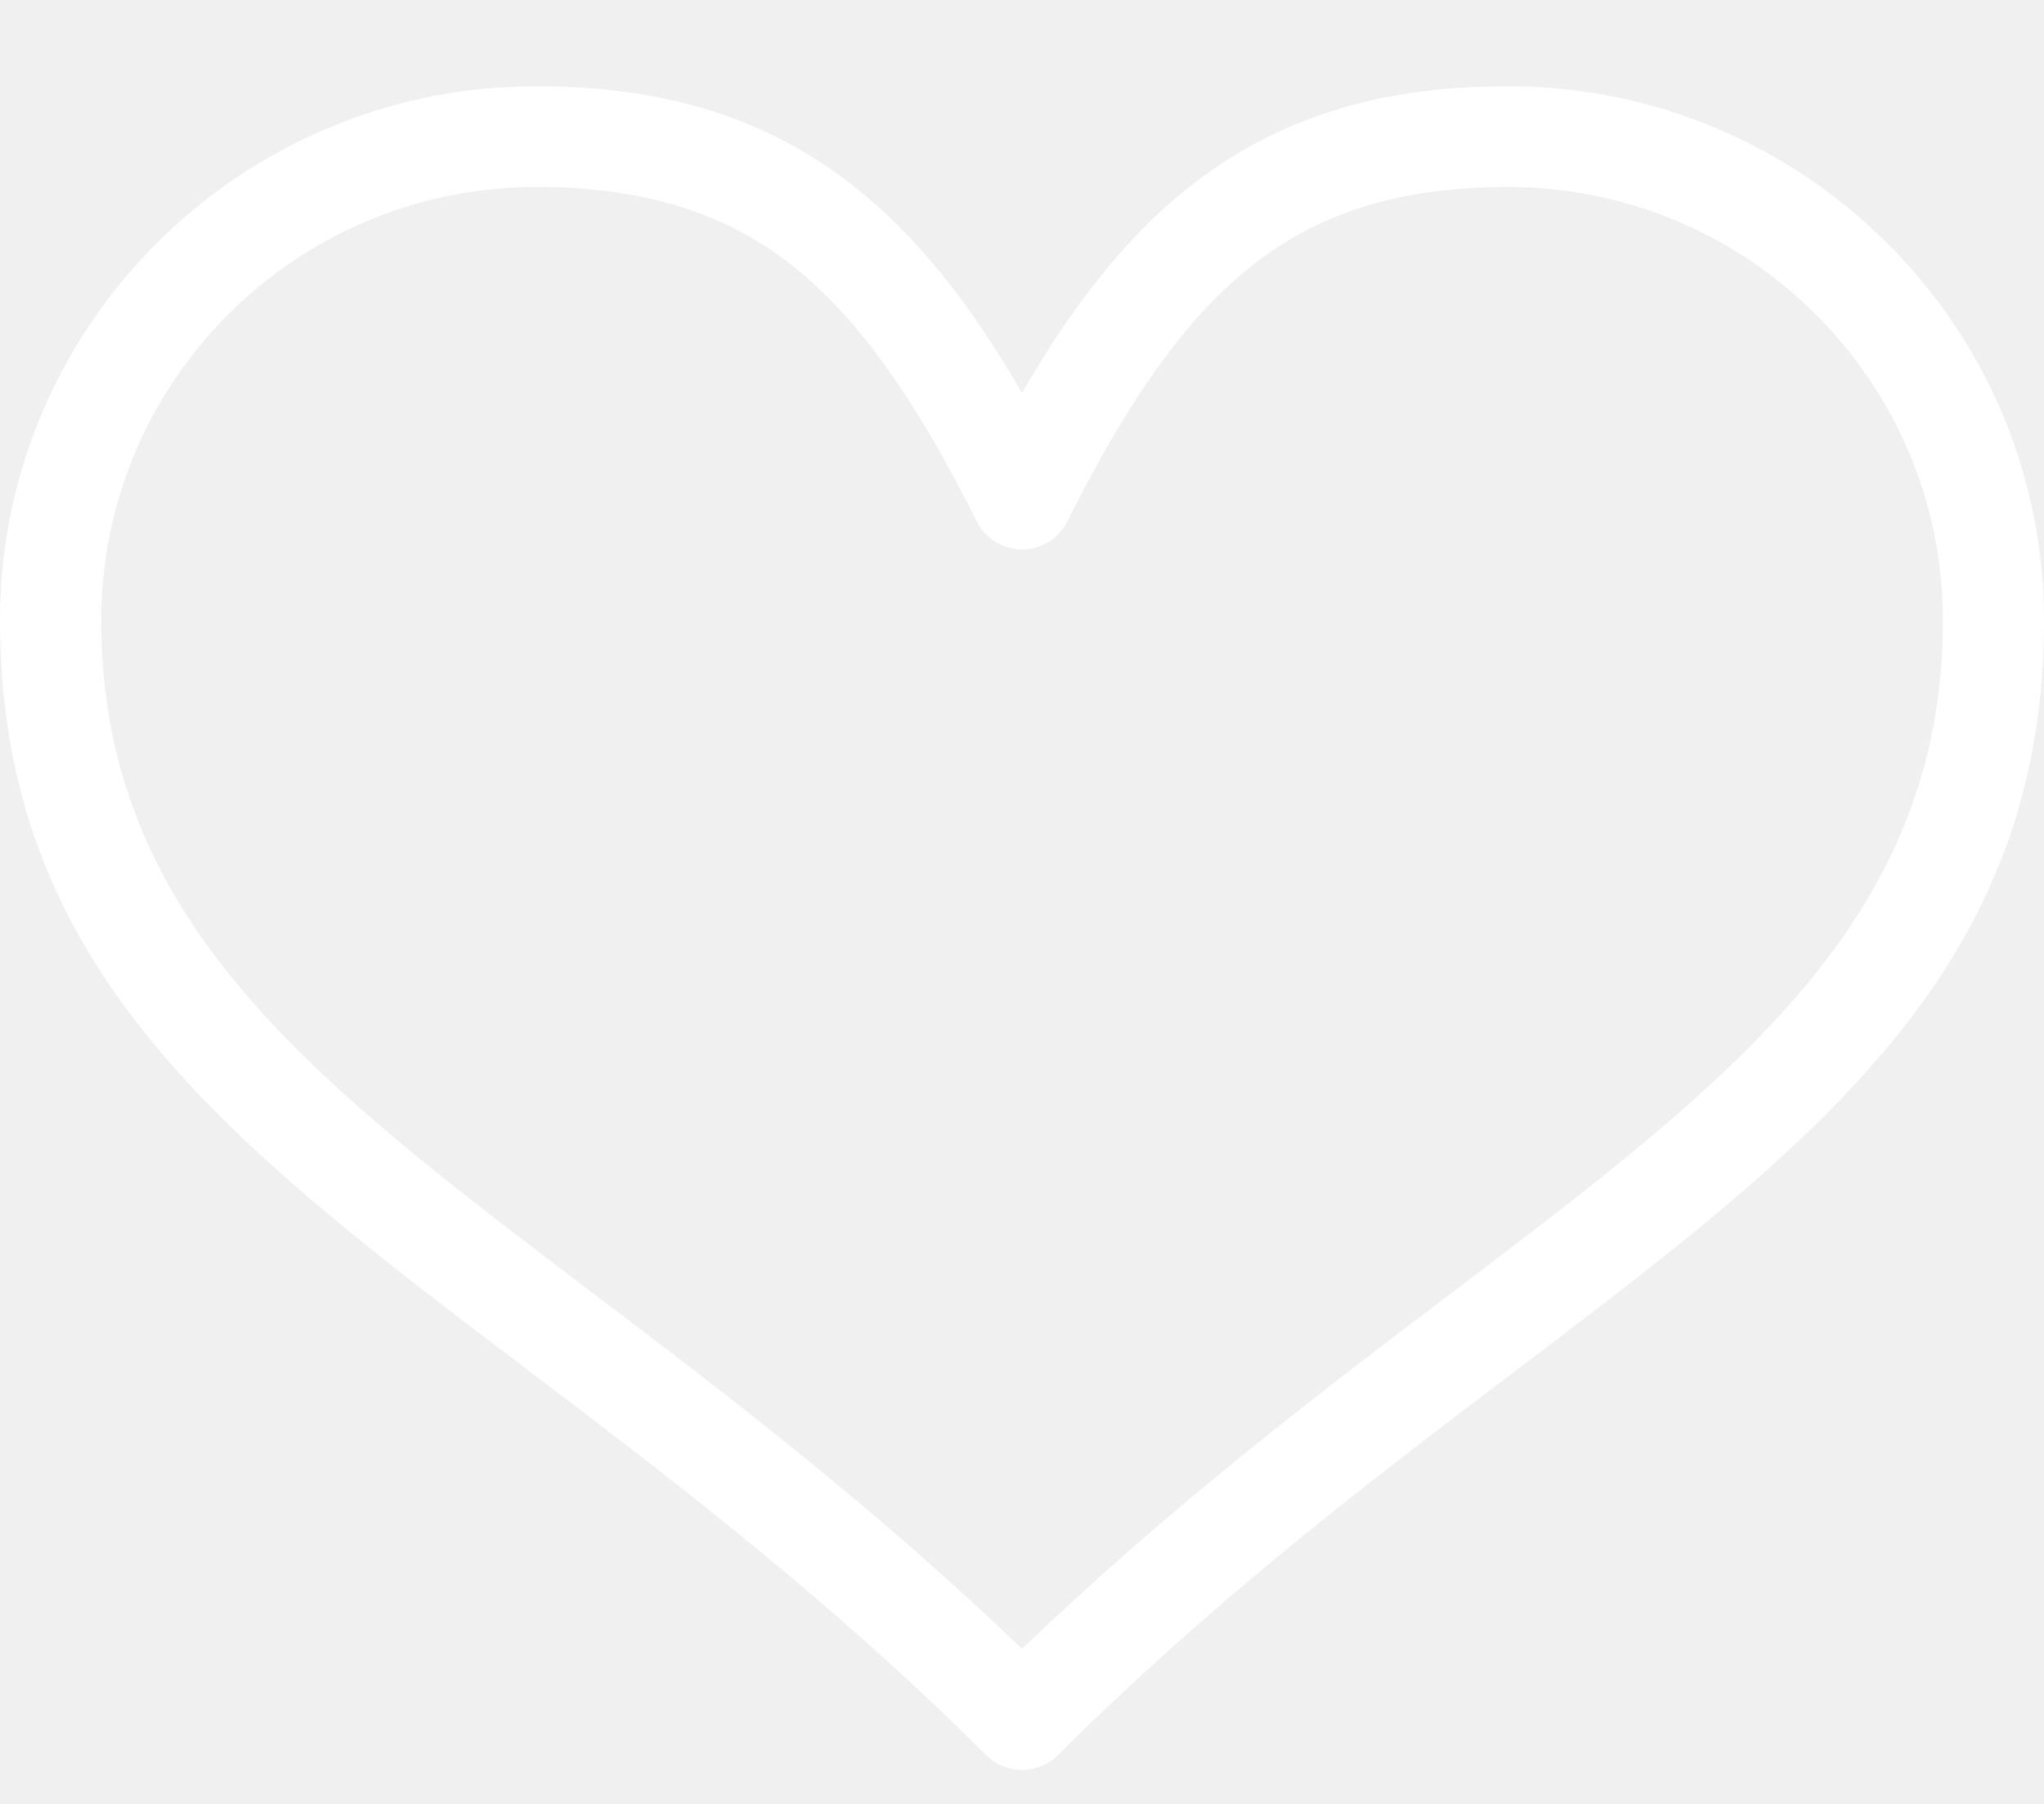
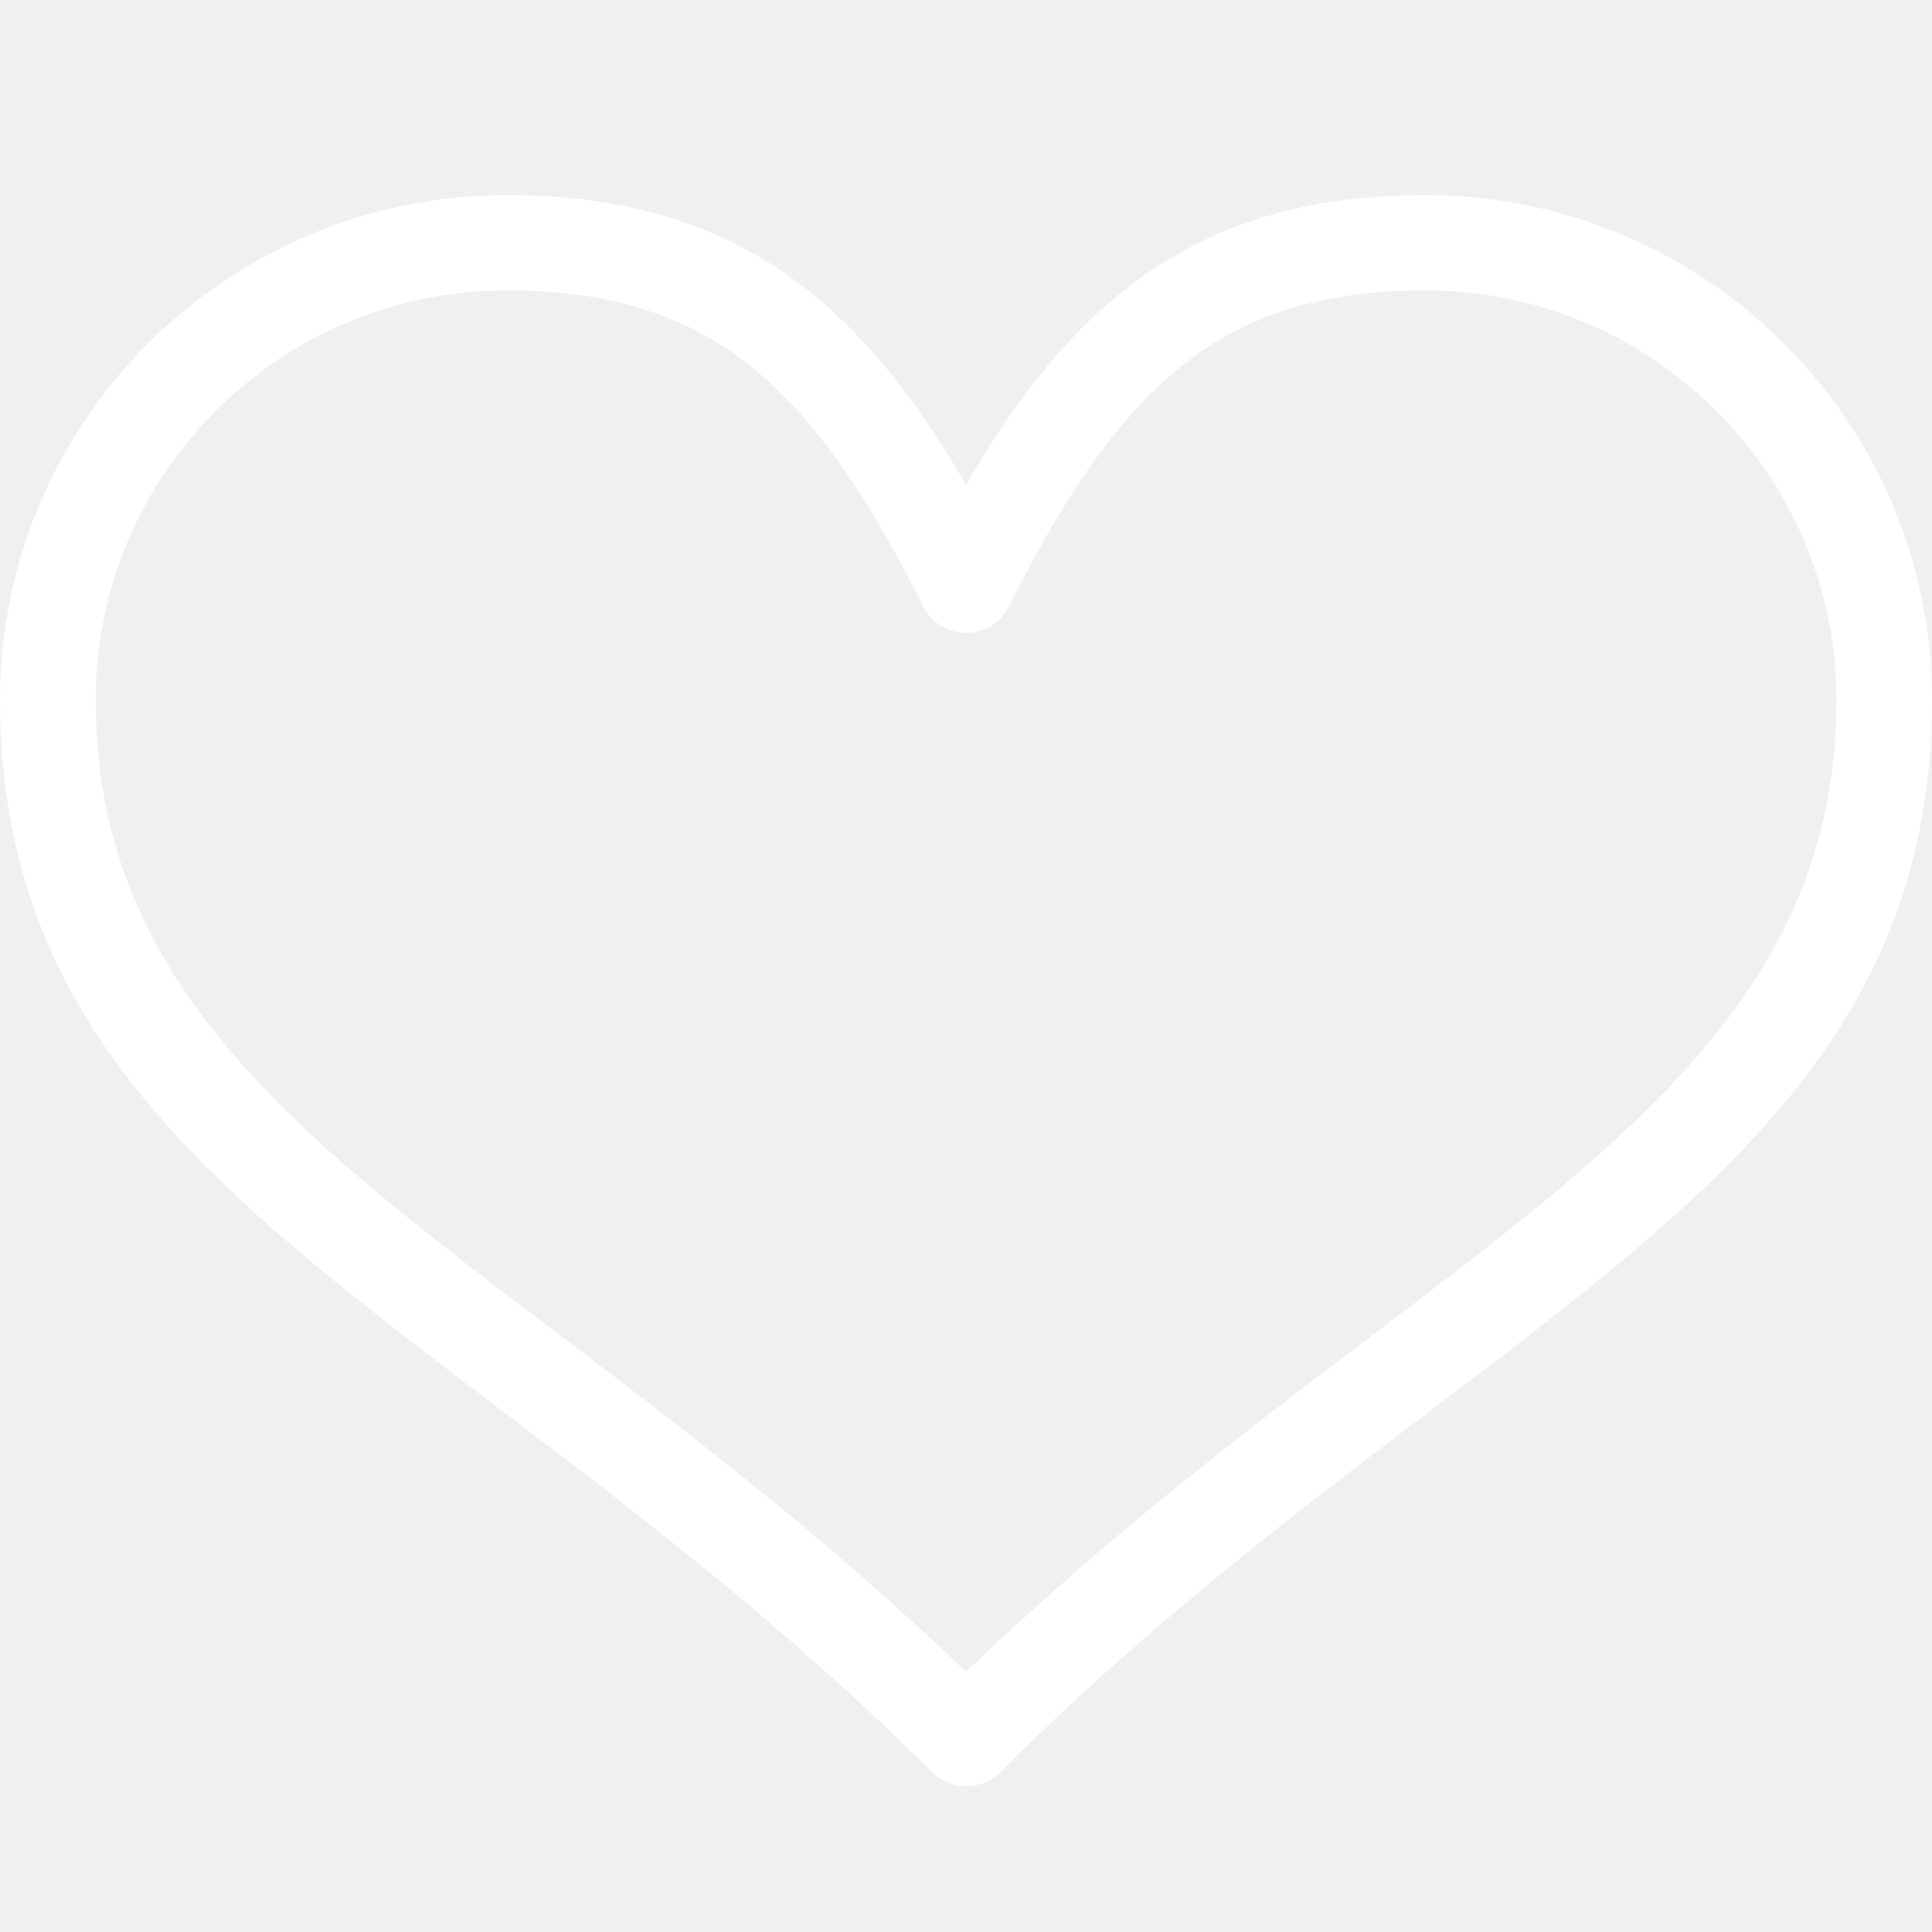
- <svg xmlns="http://www.w3.org/2000/svg" width="17" height="15" viewBox="0 0 17 15" fill="none">
-   <path fill-rule="evenodd" clip-rule="evenodd" d="M8.5 3.267C8.915 2.55 9.354 1.982 9.879 1.564C10.589 1 11.43 0.717 12.54 0.717C13.771 0.717 14.886 1.215 15.693 2.019C16.501 2.822 17 3.933 17 5.158C17 8.067 15.106 9.503 12.59 11.41C11.419 12.297 10.108 13.291 8.798 14.595C8.634 14.758 8.367 14.758 8.203 14.595C6.893 13.291 5.582 12.296 4.412 11.409C1.894 9.503 0 8.066 0 5.158C0 3.933 0.5 2.822 1.307 2.018C2.114 1.215 3.229 0.717 4.46 0.717C5.57 0.717 6.411 1 7.121 1.564C7.646 1.983 8.085 2.55 8.5 3.267L8.5 3.267ZM10.403 2.216C9.826 2.675 9.354 3.386 8.875 4.339C8.836 4.417 8.773 4.483 8.688 4.525C8.482 4.628 8.229 4.544 8.126 4.339C7.647 3.385 7.175 2.675 6.599 2.216C6.045 1.775 5.37 1.555 4.461 1.555C3.462 1.555 2.556 1.959 1.902 2.611C1.248 3.263 0.842 4.163 0.842 5.158C0.842 7.654 2.594 8.982 4.921 10.745C6.028 11.584 7.259 12.518 8.5 13.711C9.742 12.518 10.973 11.584 12.081 10.745C14.406 8.982 16.159 7.653 16.159 5.158C16.159 4.163 15.754 3.263 15.098 2.611C14.444 1.959 13.539 1.555 12.54 1.555C11.63 1.555 10.955 1.776 10.403 2.216L10.403 2.216Z" fill="white" />
+ <svg xmlns="http://www.w3.org/2000/svg" width="30" height="30" viewBox="0 0 17 15" fill="none">
+   <path fillRule="evenodd" clipRule="evenodd" d="M8.5 3.267C8.915 2.55 9.354 1.982 9.879 1.564C10.589 1 11.43 0.717 12.54 0.717C13.771 0.717 14.886 1.215 15.693 2.019C16.501 2.822 17 3.933 17 5.158C17 8.067 15.106 9.503 12.59 11.41C11.419 12.297 10.108 13.291 8.798 14.595C8.634 14.758 8.367 14.758 8.203 14.595C6.893 13.291 5.582 12.296 4.412 11.409C1.894 9.503 0 8.066 0 5.158C0 3.933 0.5 2.822 1.307 2.018C2.114 1.215 3.229 0.717 4.46 0.717C5.57 0.717 6.411 1 7.121 1.564C7.646 1.983 8.085 2.55 8.5 3.267L8.5 3.267ZM10.403 2.216C9.826 2.675 9.354 3.386 8.875 4.339C8.836 4.417 8.773 4.483 8.688 4.525C8.482 4.628 8.229 4.544 8.126 4.339C7.647 3.385 7.175 2.675 6.599 2.216C6.045 1.775 5.37 1.555 4.461 1.555C3.462 1.555 2.556 1.959 1.902 2.611C1.248 3.263 0.842 4.163 0.842 5.158C0.842 7.654 2.594 8.982 4.921 10.745C6.028 11.584 7.259 12.518 8.5 13.711C9.742 12.518 10.973 11.584 12.081 10.745C14.406 8.982 16.159 7.653 16.159 5.158C16.159 4.163 15.754 3.263 15.098 2.611C14.444 1.959 13.539 1.555 12.54 1.555C11.63 1.555 10.955 1.776 10.403 2.216L10.403 2.216Z" fill="white" />
</svg>
